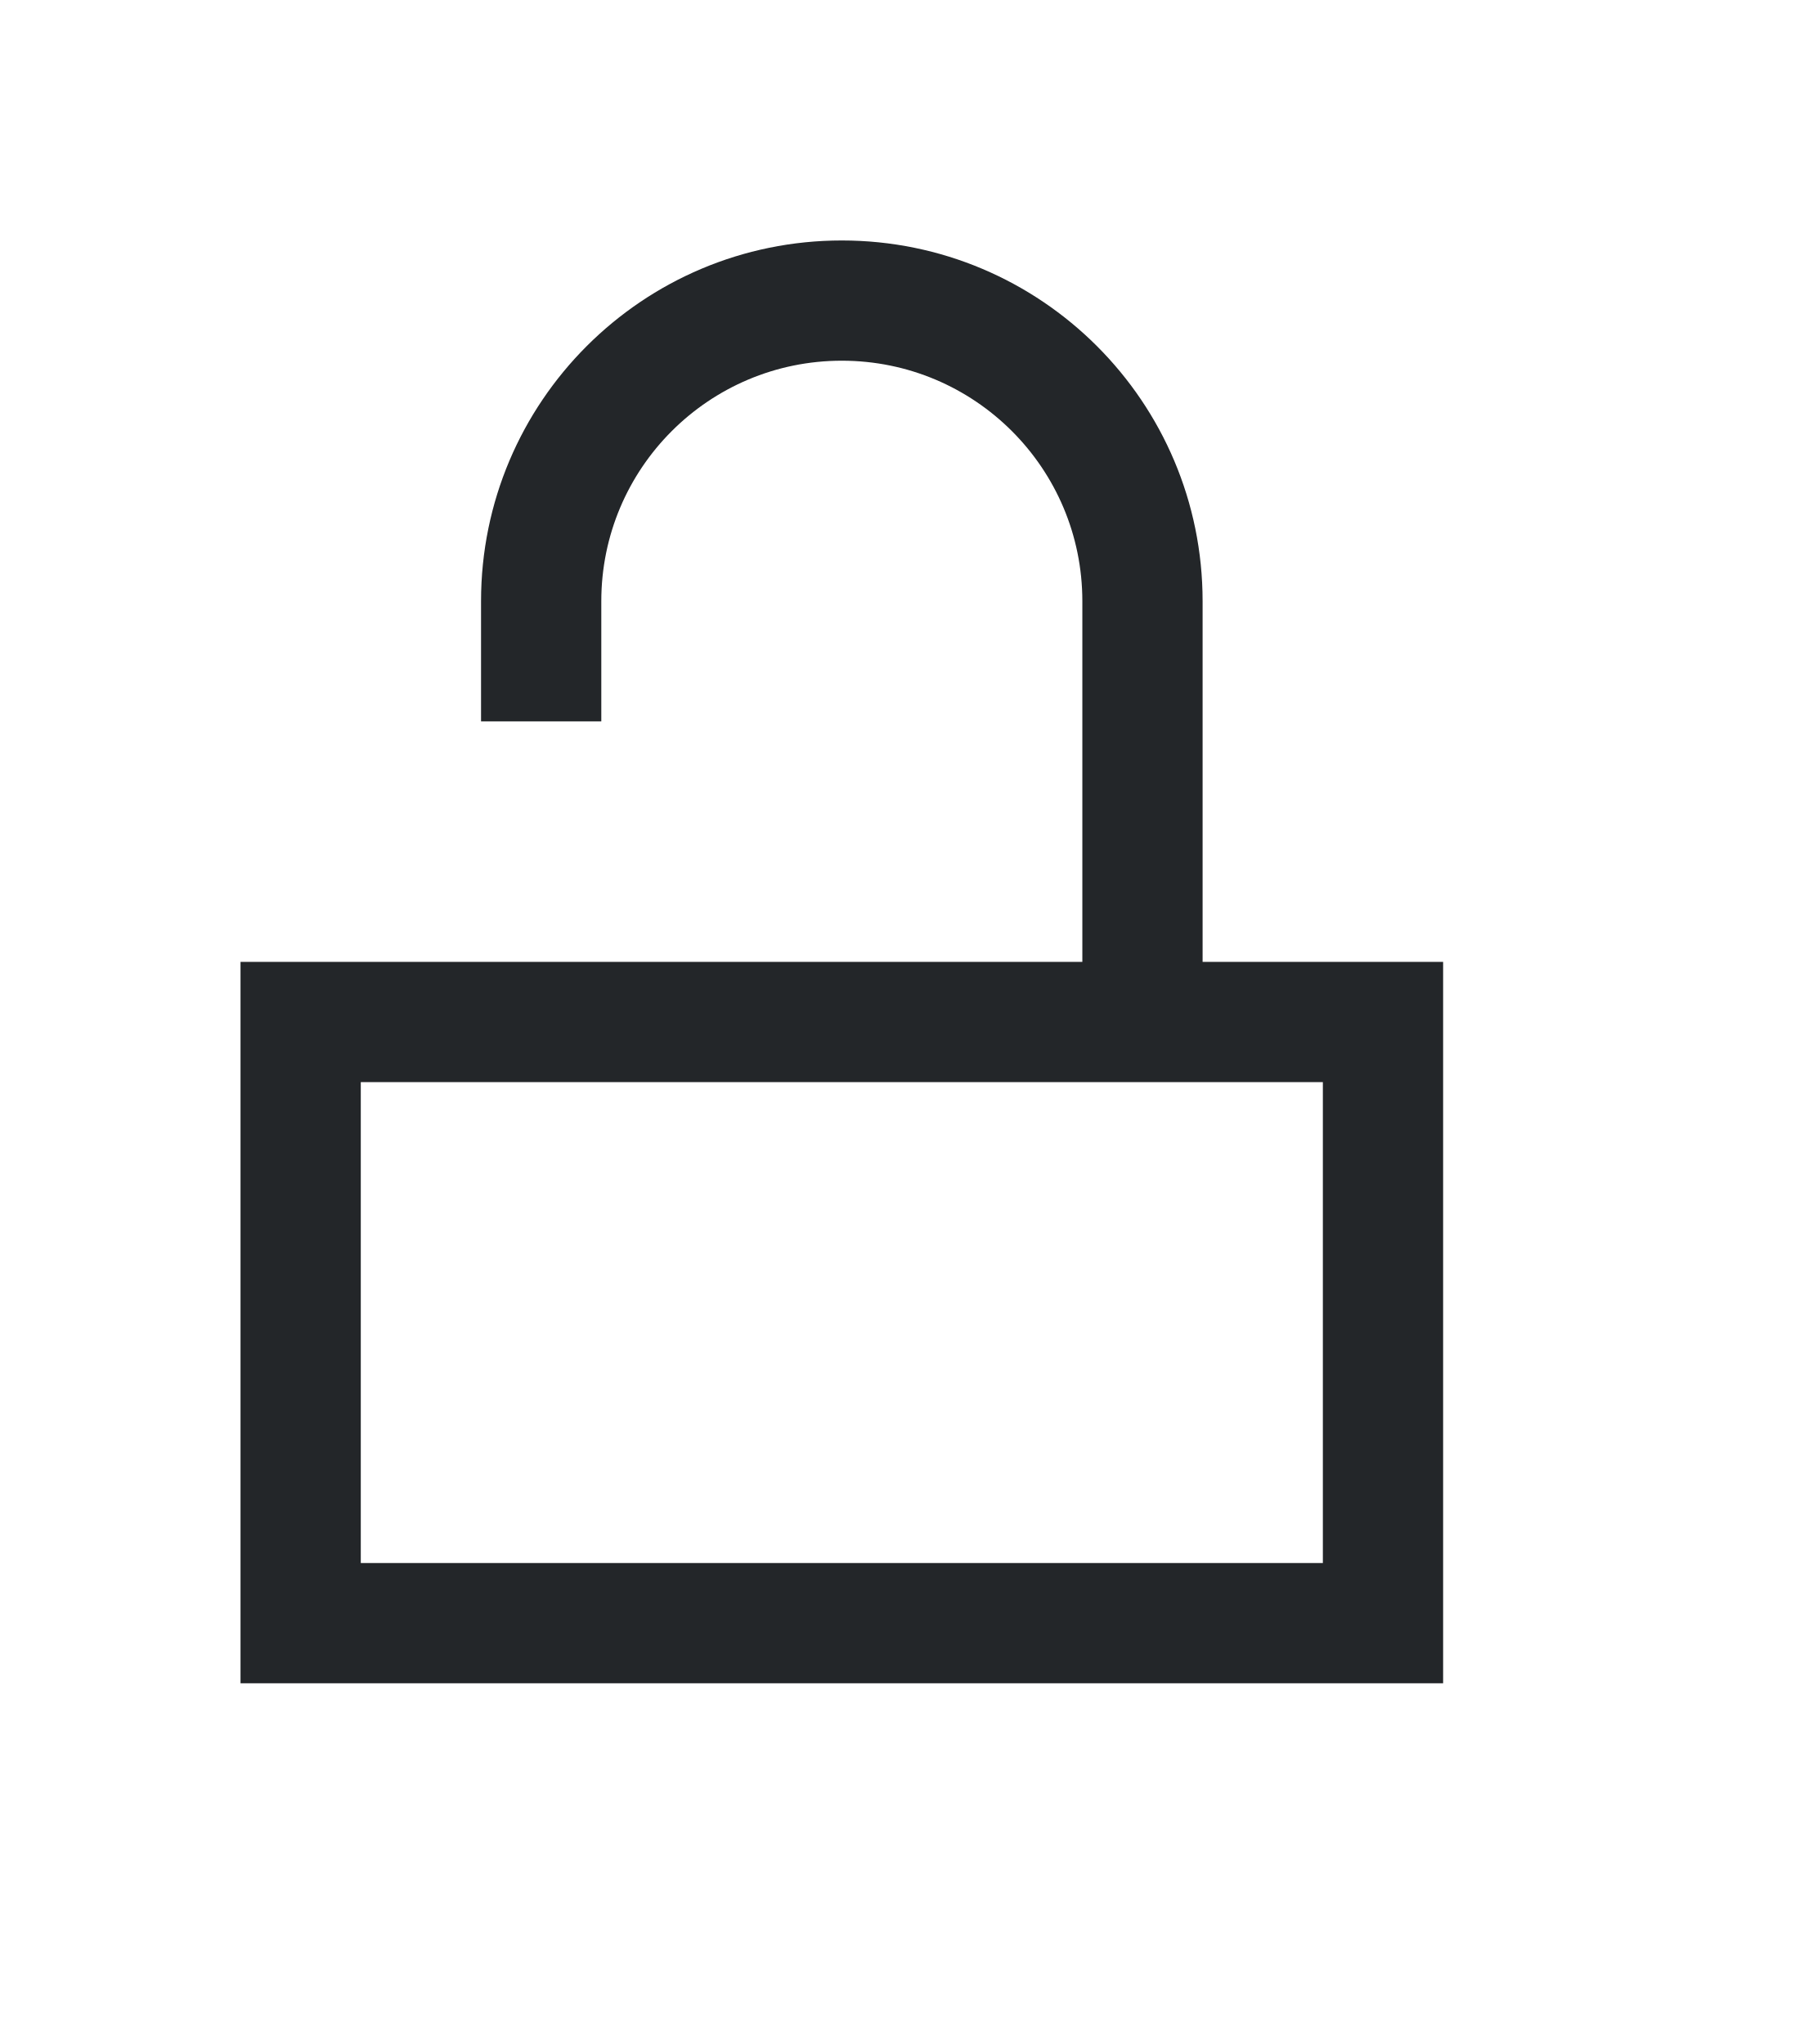
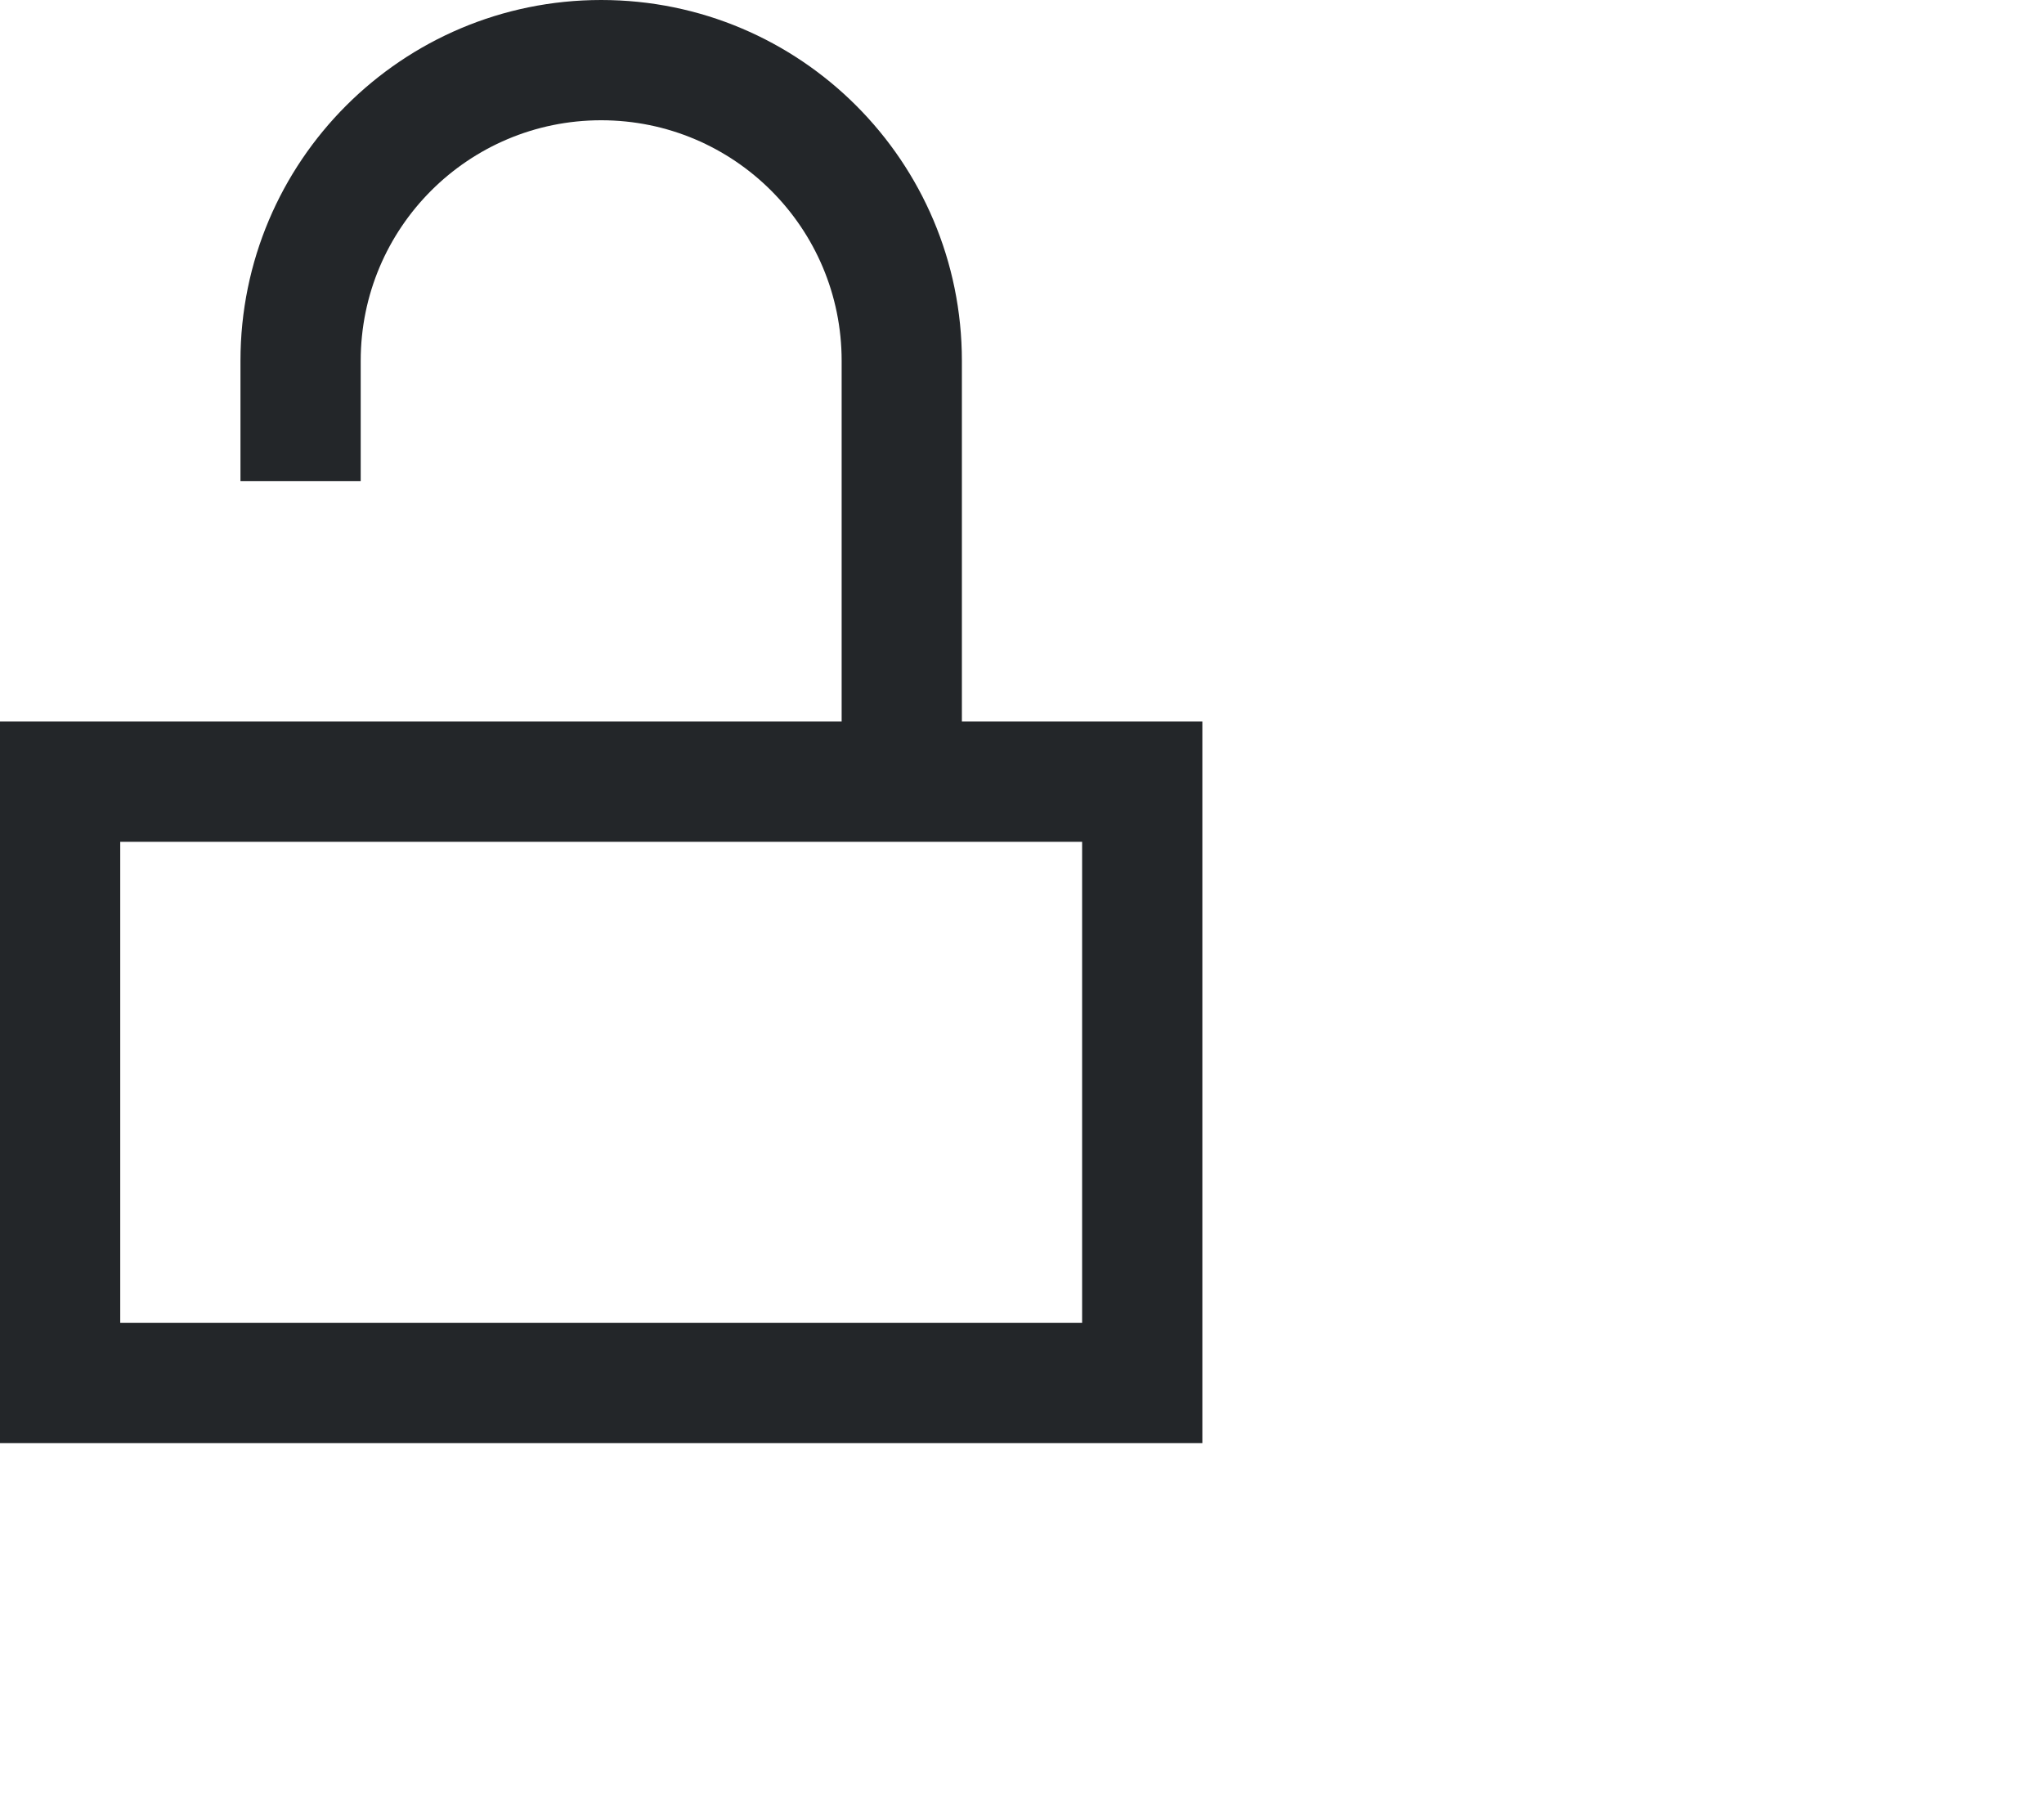
- <svg xmlns="http://www.w3.org/2000/svg" height="17" viewBox="0 0 15 17" width="15">
-   <path d="m7 2c-1.657 0-3 1.343-3 3v1h1v-1c0-1.105.895-2 2-2s2 .895 2 2v3h-3-1-1-2v6h10v-6h-2v-3c0-1.657-1.343-3-3-3zm-4 7h8v4h-8z" fill="#232629" />
+ <svg xmlns="http://www.w3.org/2000/svg" height="15" viewBox="0 0 17 15" width="17">
+   <path d="m5 0c-1.657 0-3 1.343-3 3v1h1v-1c0-1.105.895-2 2-2s2 .895 2 2v3h-3-1-1-2v6h10v-6h-2v-3c0-1.657-1.343-3-3-3zm-4 7h8v4h-8z" fill="#232629" />
</svg>
